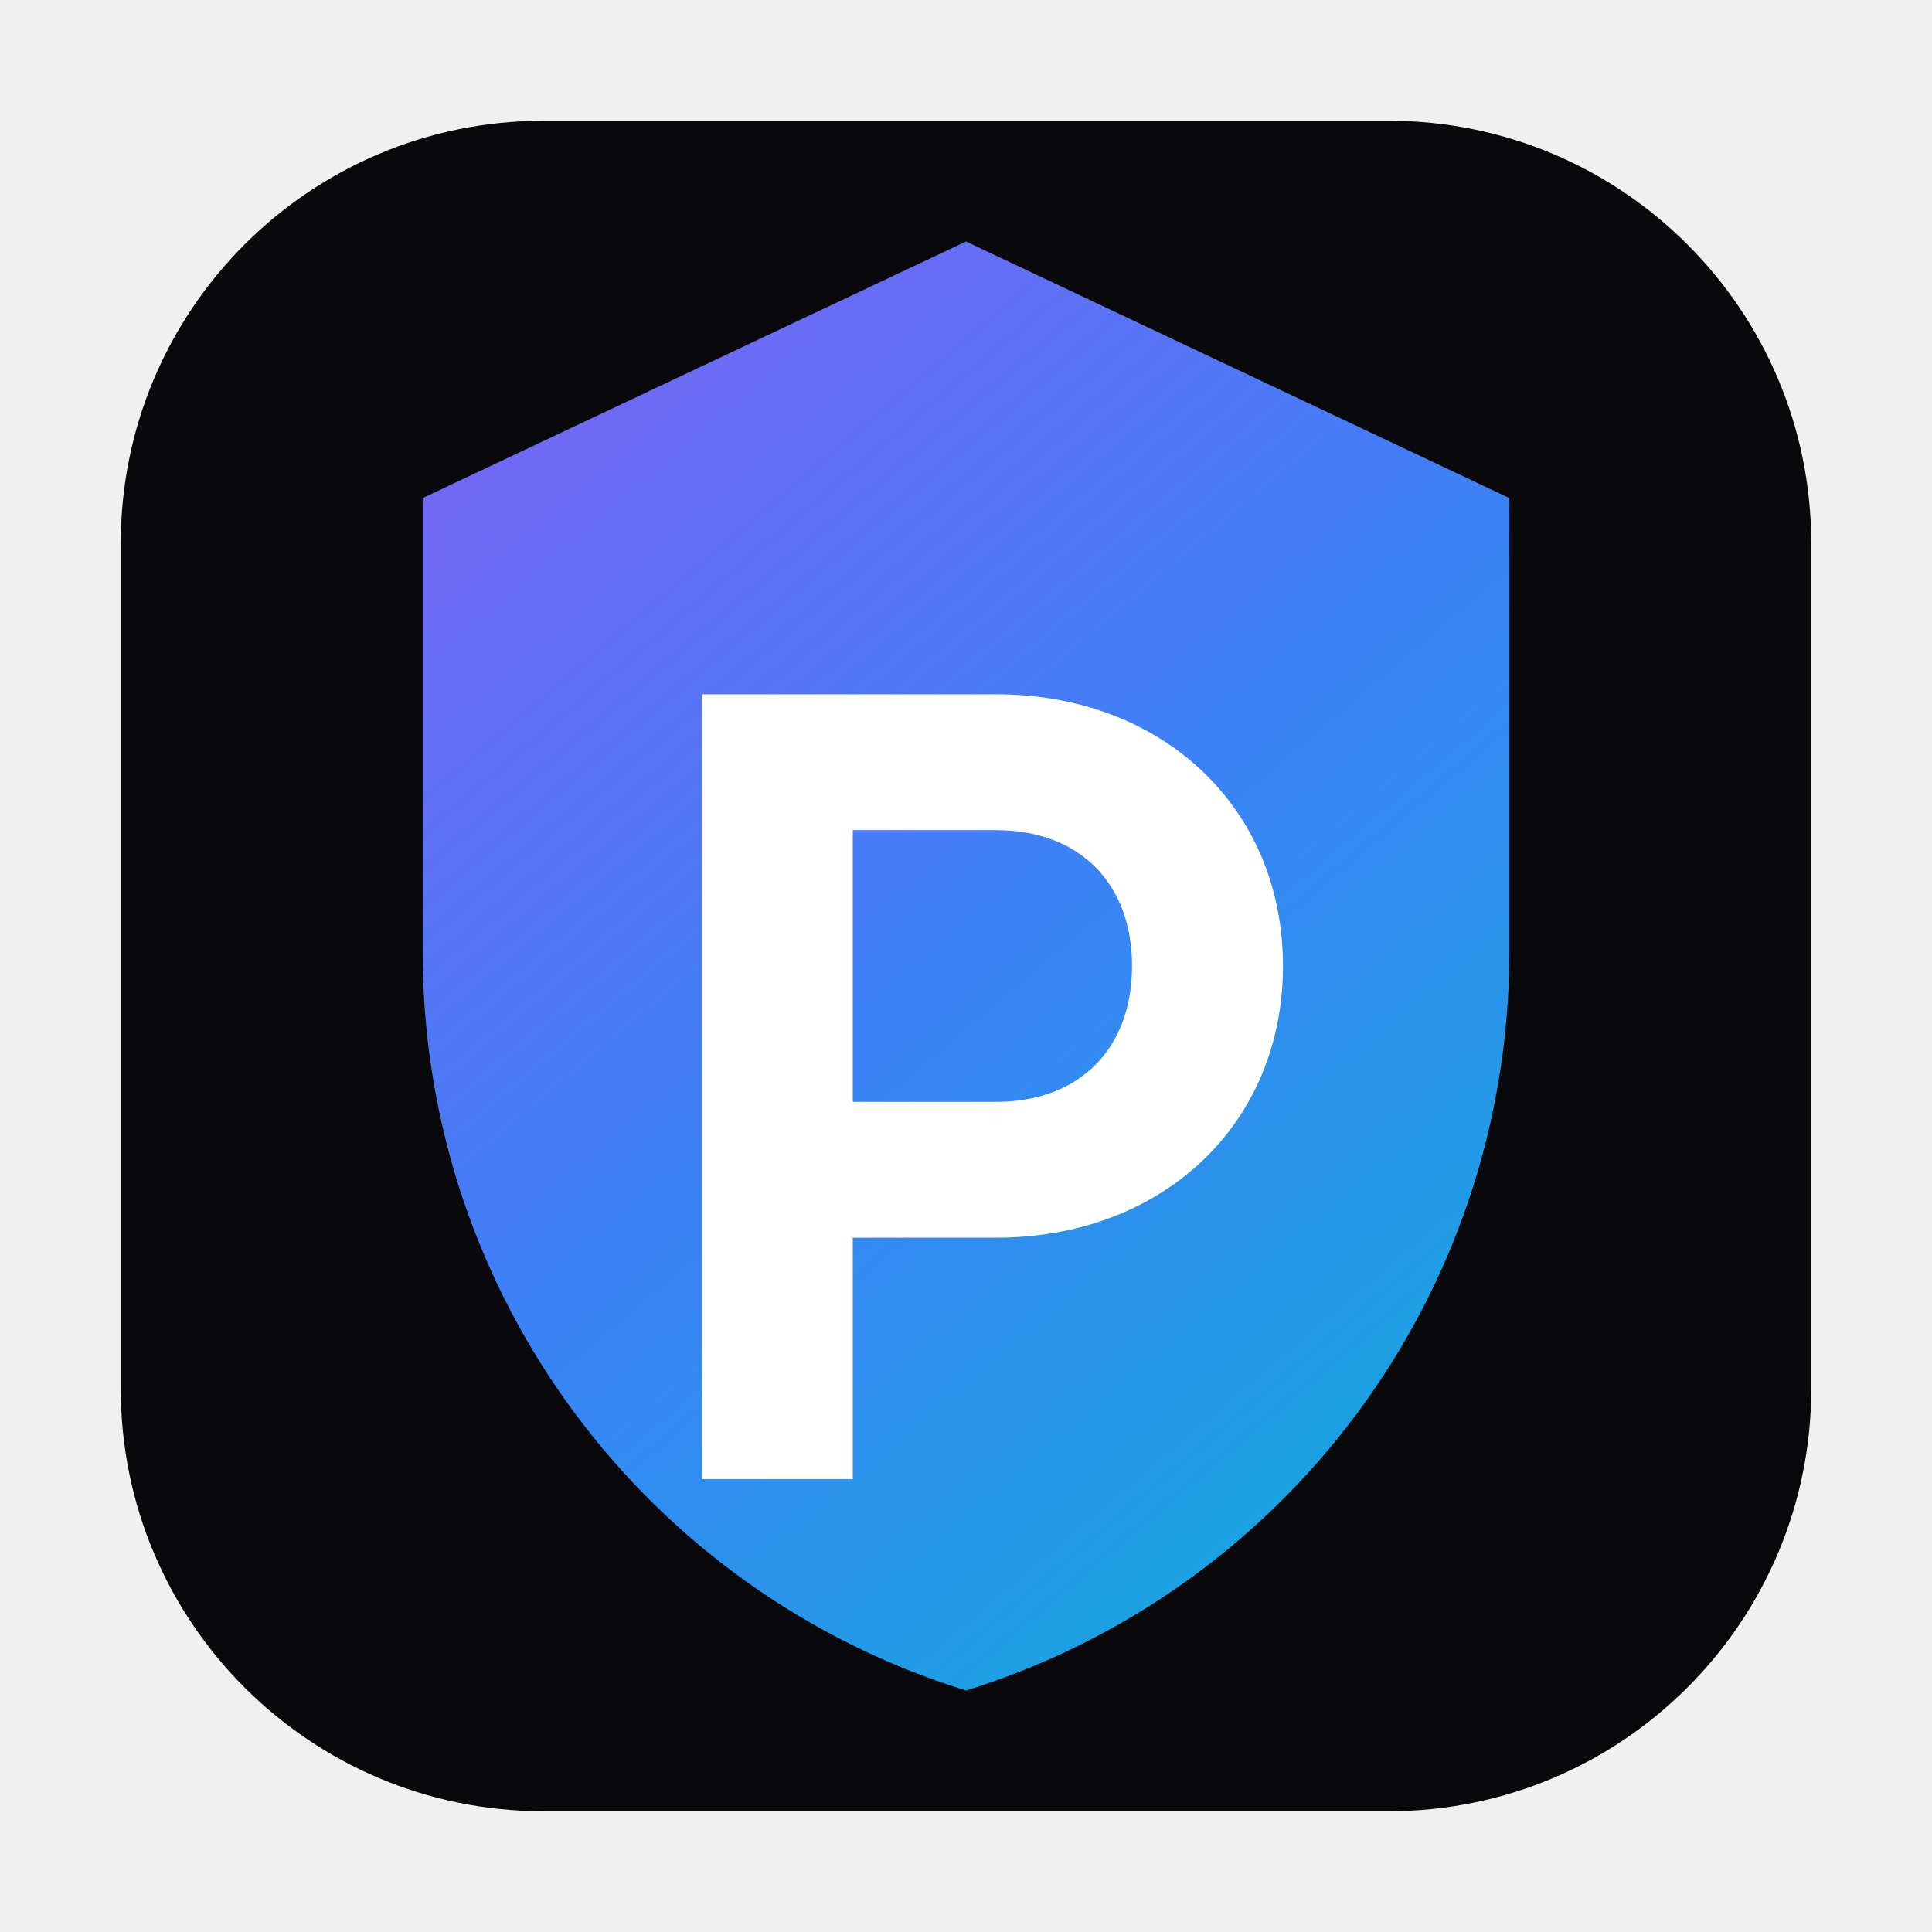
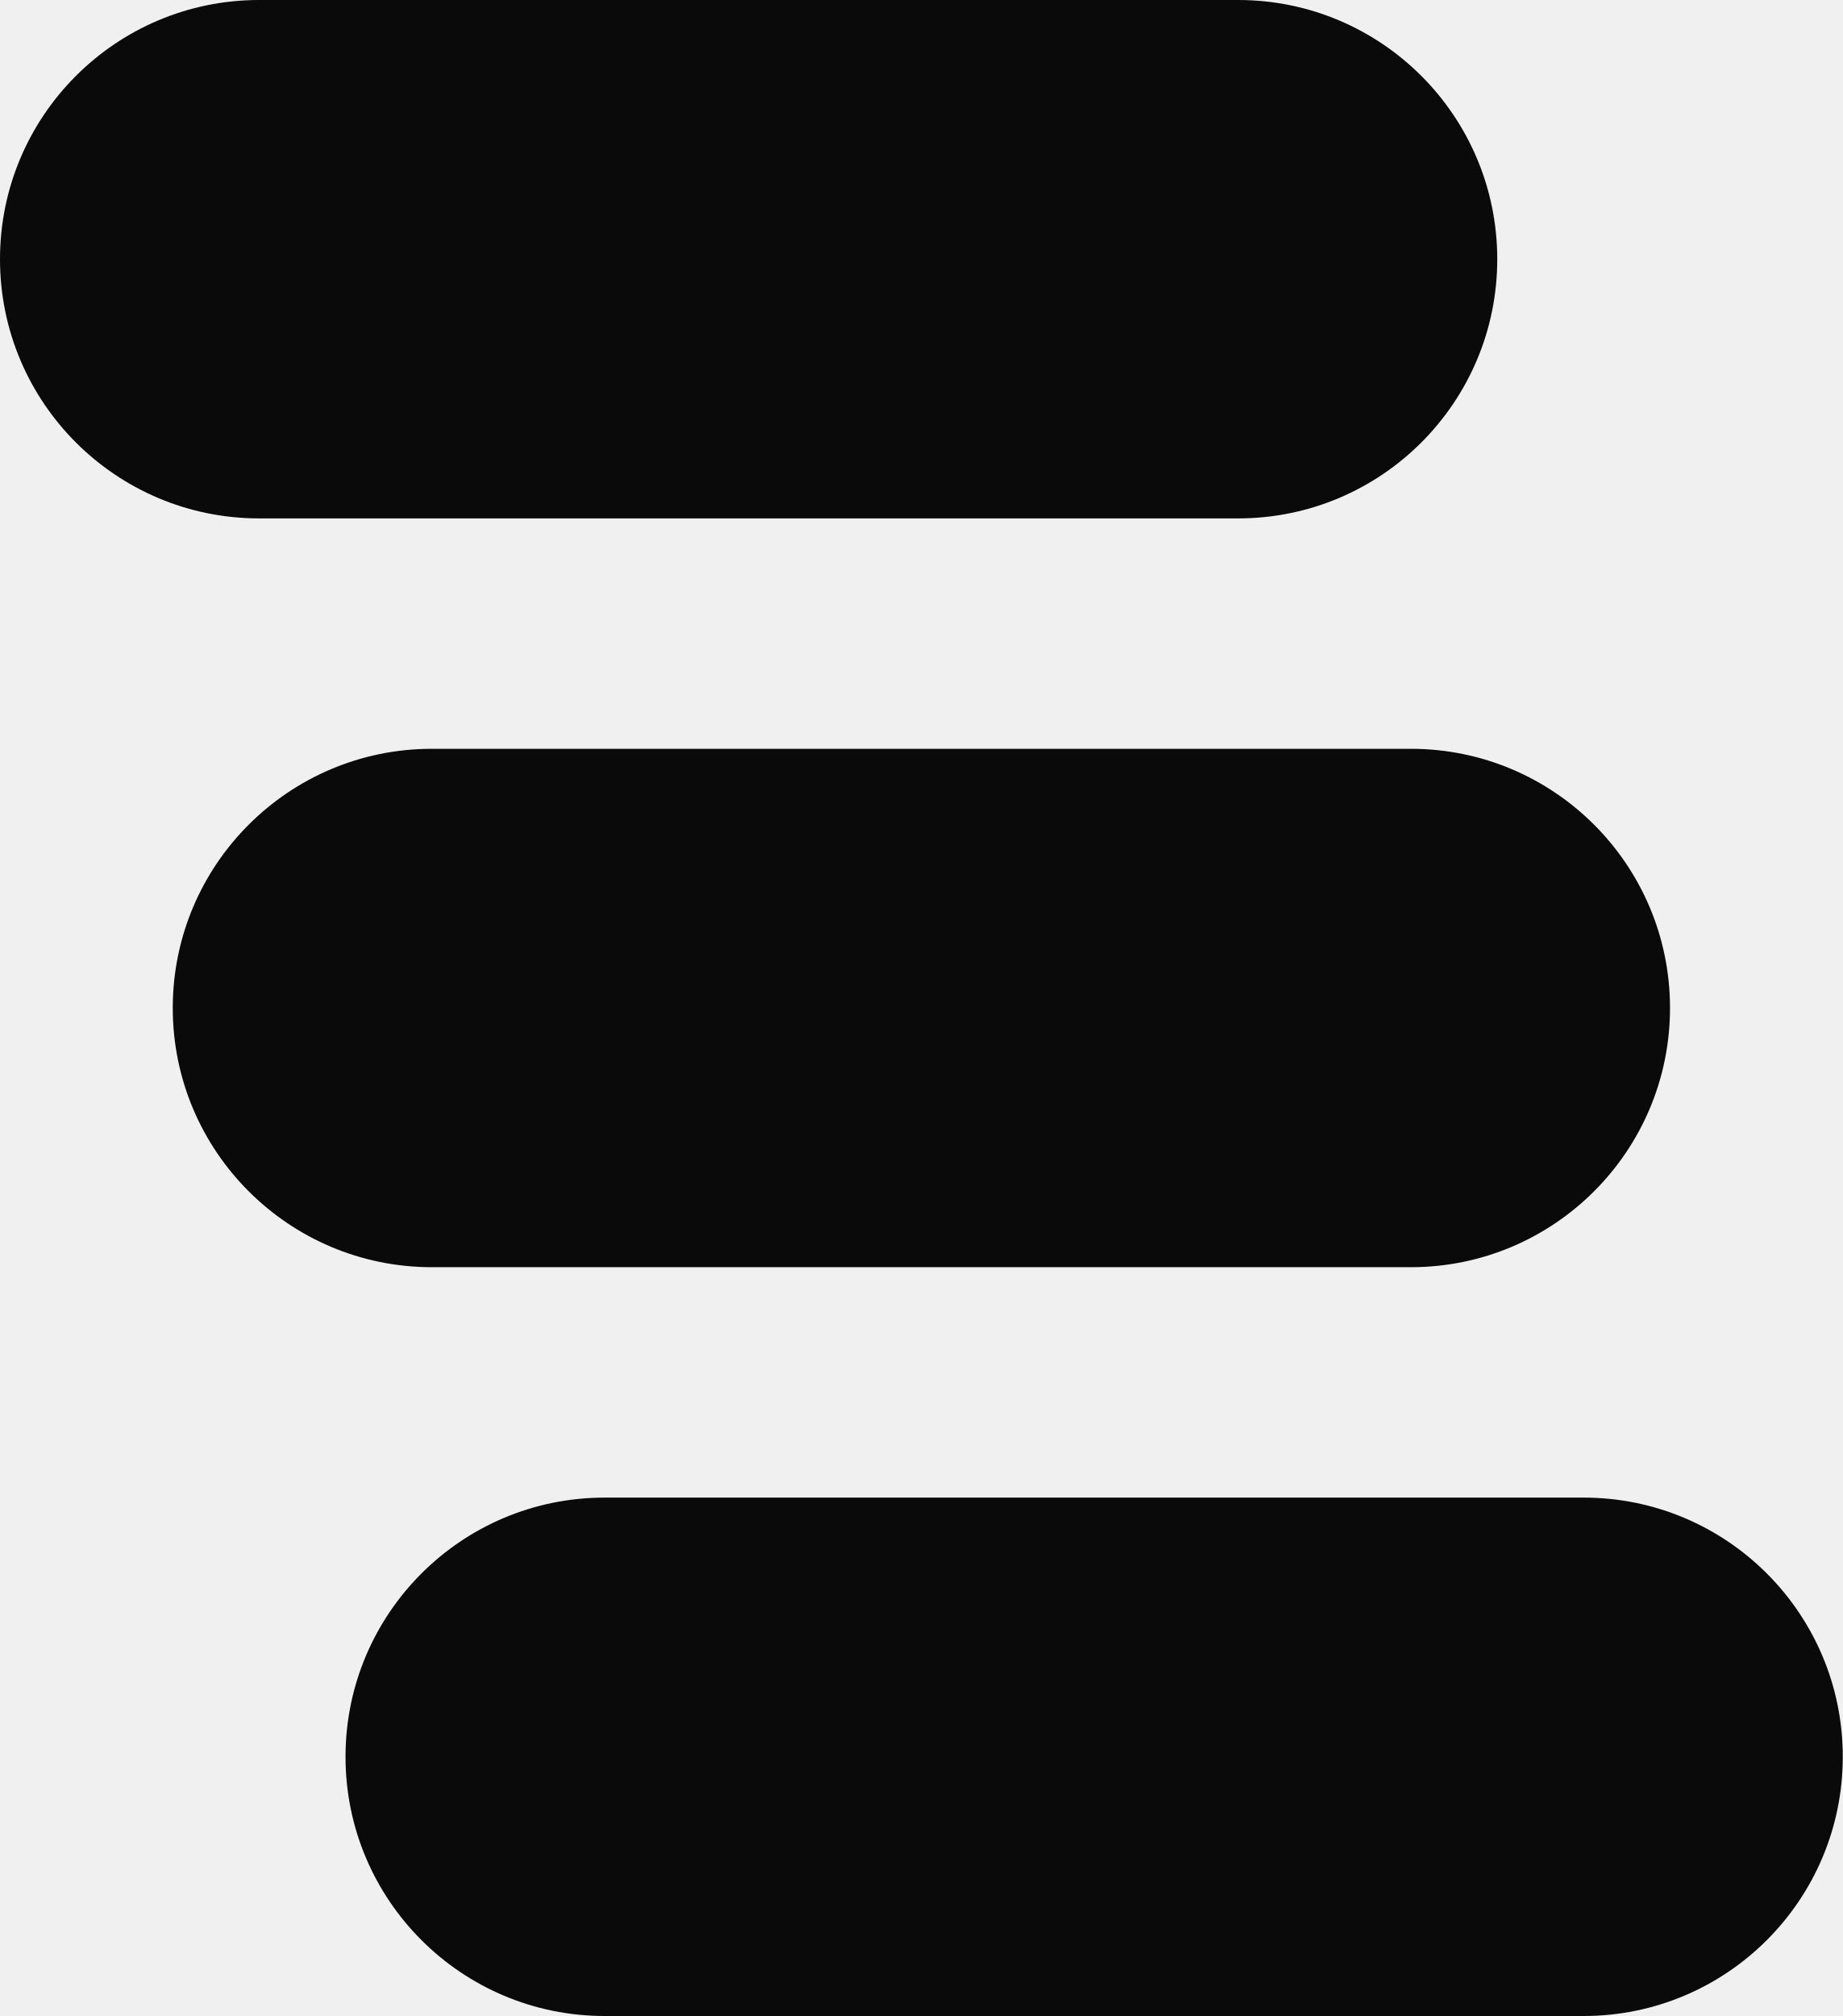
- <svg xmlns="http://www.w3.org/2000/svg" width="256" height="256" viewBox="0 0 256 256" fill="none">
-   <defs>
-     <linearGradient id="leluGrad" x1="40" y1="24" x2="216" y2="232" gradientUnits="userSpaceOnUse">
-       <stop stop-color="#8B5CF6" />
-       <stop offset="0.5" stop-color="#3B82F6" />
-       <stop offset="1" stop-color="#06B6D4" />
-     </linearGradient>
-   </defs>
-   <rect x="16" y="16" width="224" height="224" rx="56" fill="#09090B" />
-   <path d="M128 32L56 66V126C56 172 86 211 128 224C170 211 200 172 200 126V66L128 32Z" fill="url(#leluGrad)" />
-   <path d="M93 92H132C154 92 170 107 170 128C170 149 154 164 132 164H113V196H93V92ZM132 146C143 146 150 139 150 128C150 117 143 110 132 110H113V146H132Z" fill="white" />
+ <svg xmlns="http://www.w3.org/2000/svg" width="64" height="70" viewBox="0 0 32 35" fill="none">
+   <rect x="0" y="0" width="26" height="9" rx="4.5" fill="#0A0A0A" />
+   <rect x="3" y="13" width="26" height="9" rx="4.5" fill="#0A0A0A" />
+   <rect x="6" y="26" width="26" height="9" rx="4.5" fill="#0A0A0A" />
</svg>
